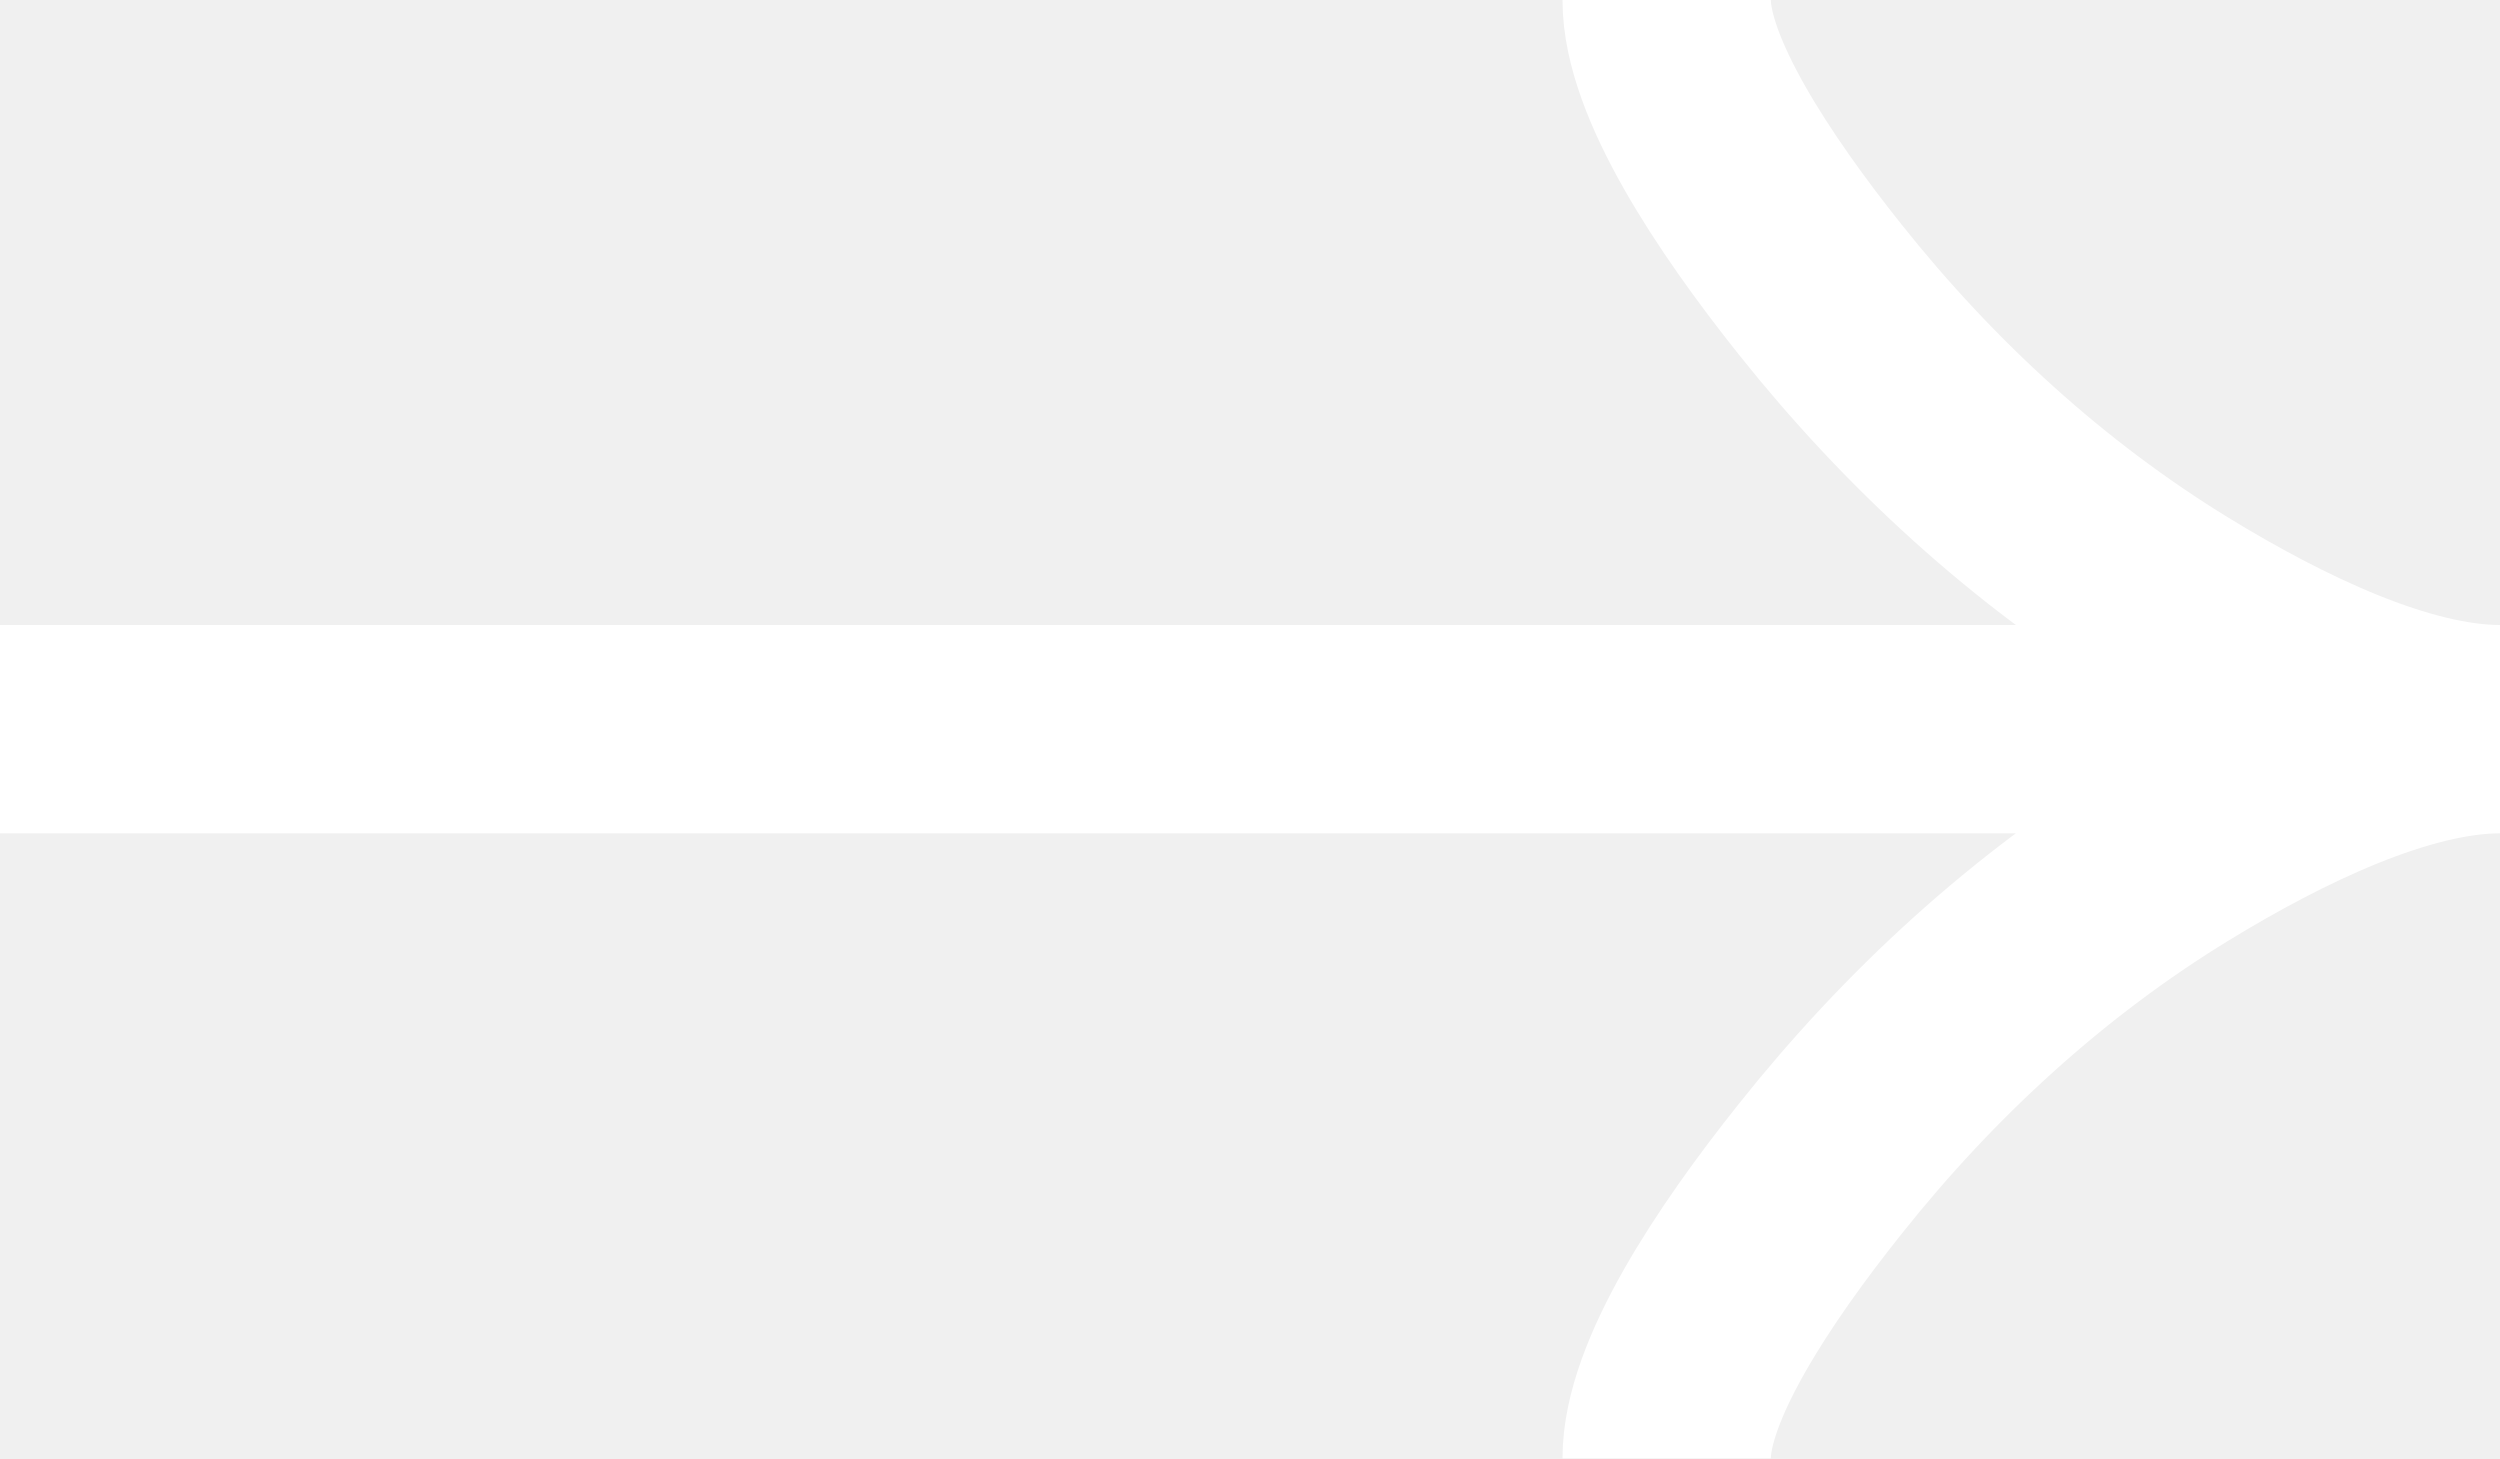
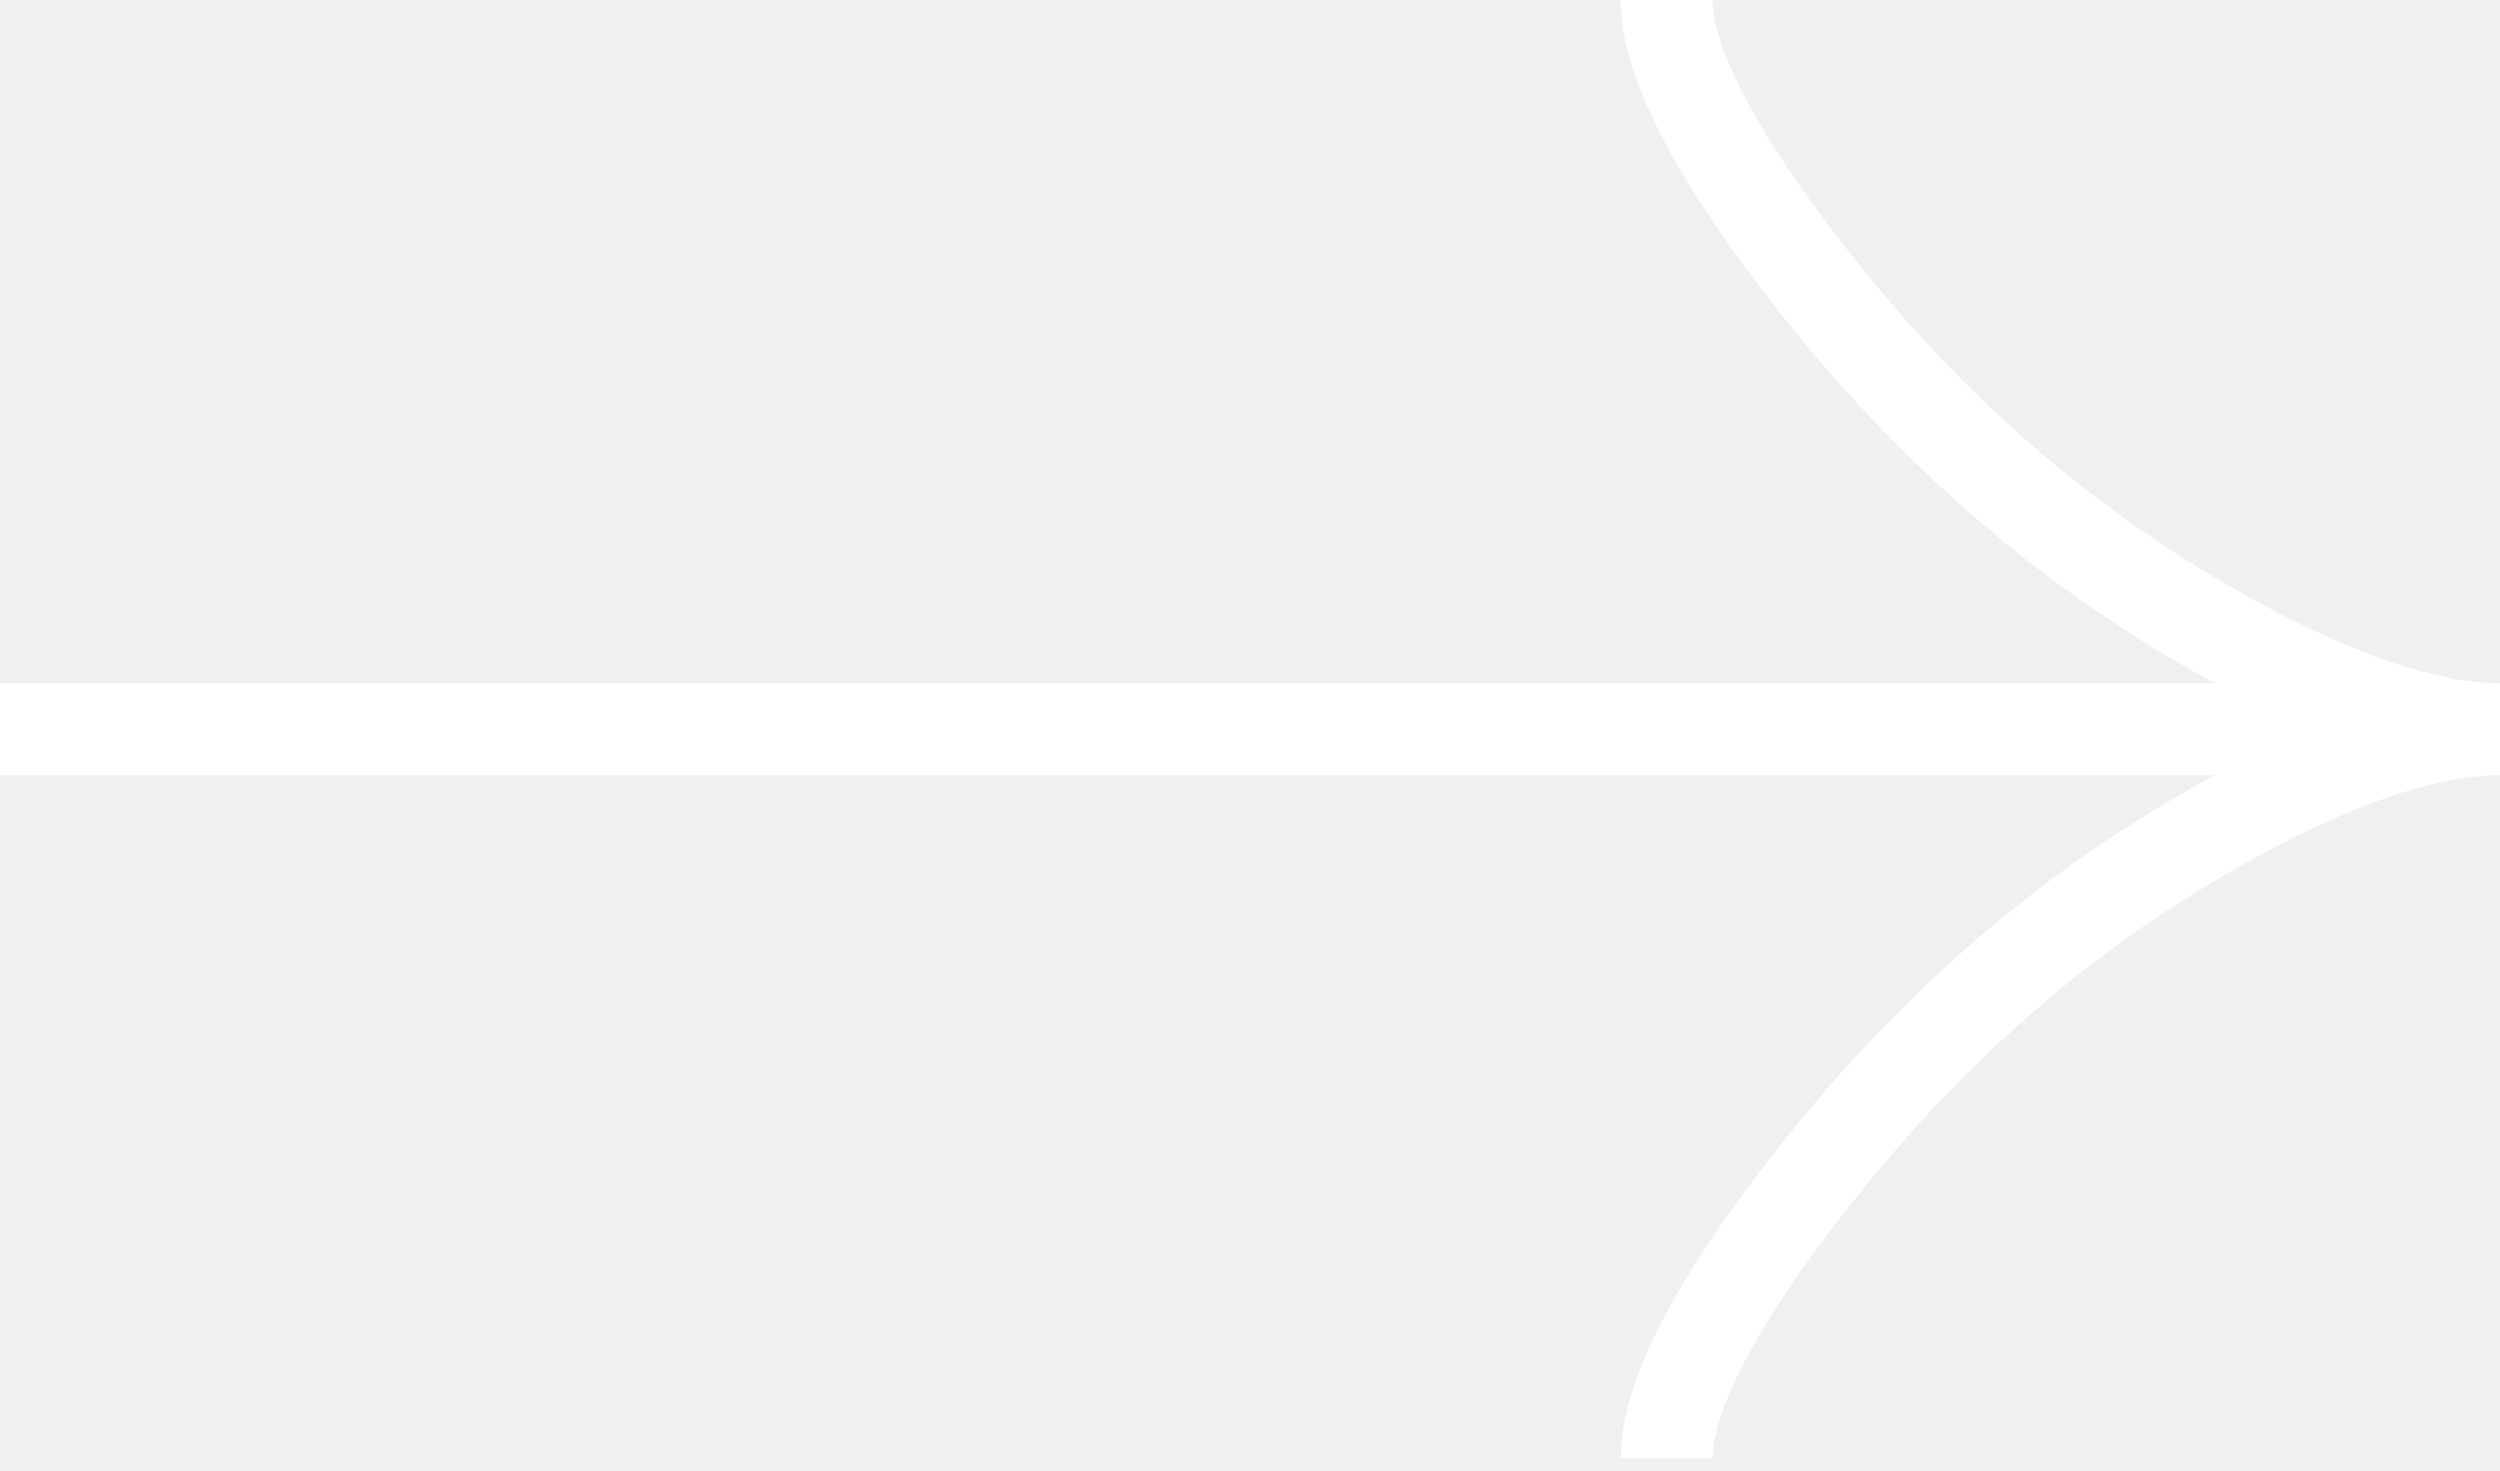
- <svg xmlns="http://www.w3.org/2000/svg" width="24" height="14" viewBox="0 0 24 14" fill="none">
-   <path d="M16 14C16 13.258 16.733 12.15 17.475 11.22C18.429 10.02 19.569 8.973 20.876 8.174C21.856 7.575 23.044 7 24 7M24 7C23.044 7 21.855 6.425 20.876 5.826C19.569 5.026 18.429 3.979 17.475 2.781C16.733 1.85 16 0.74 16 -9.69548e-07M24 7L8.18552e-07 7" stroke="white" stroke-width="2" />
+ <svg xmlns="http://www.w3.org/2000/svg" width="136" height="80" viewBox="0 0 136 80" fill="none">
+   <path d="M90.667 79.333C90.667 75.129 94.82 68.85 99.025 63.58C104.431 56.78 110.891 50.847 118.297 46.319C123.851 42.925 130.583 39.667 136 39.667M136 39.667C130.583 39.667 123.845 36.408 118.297 33.014C110.891 28.481 104.431 22.548 99.025 15.759C94.82 10.483 90.667 4.193 90.667 -8.85432e-05M136 39.667L1.1791e-05 39.667" stroke="white" stroke-width="5" />
</svg>
